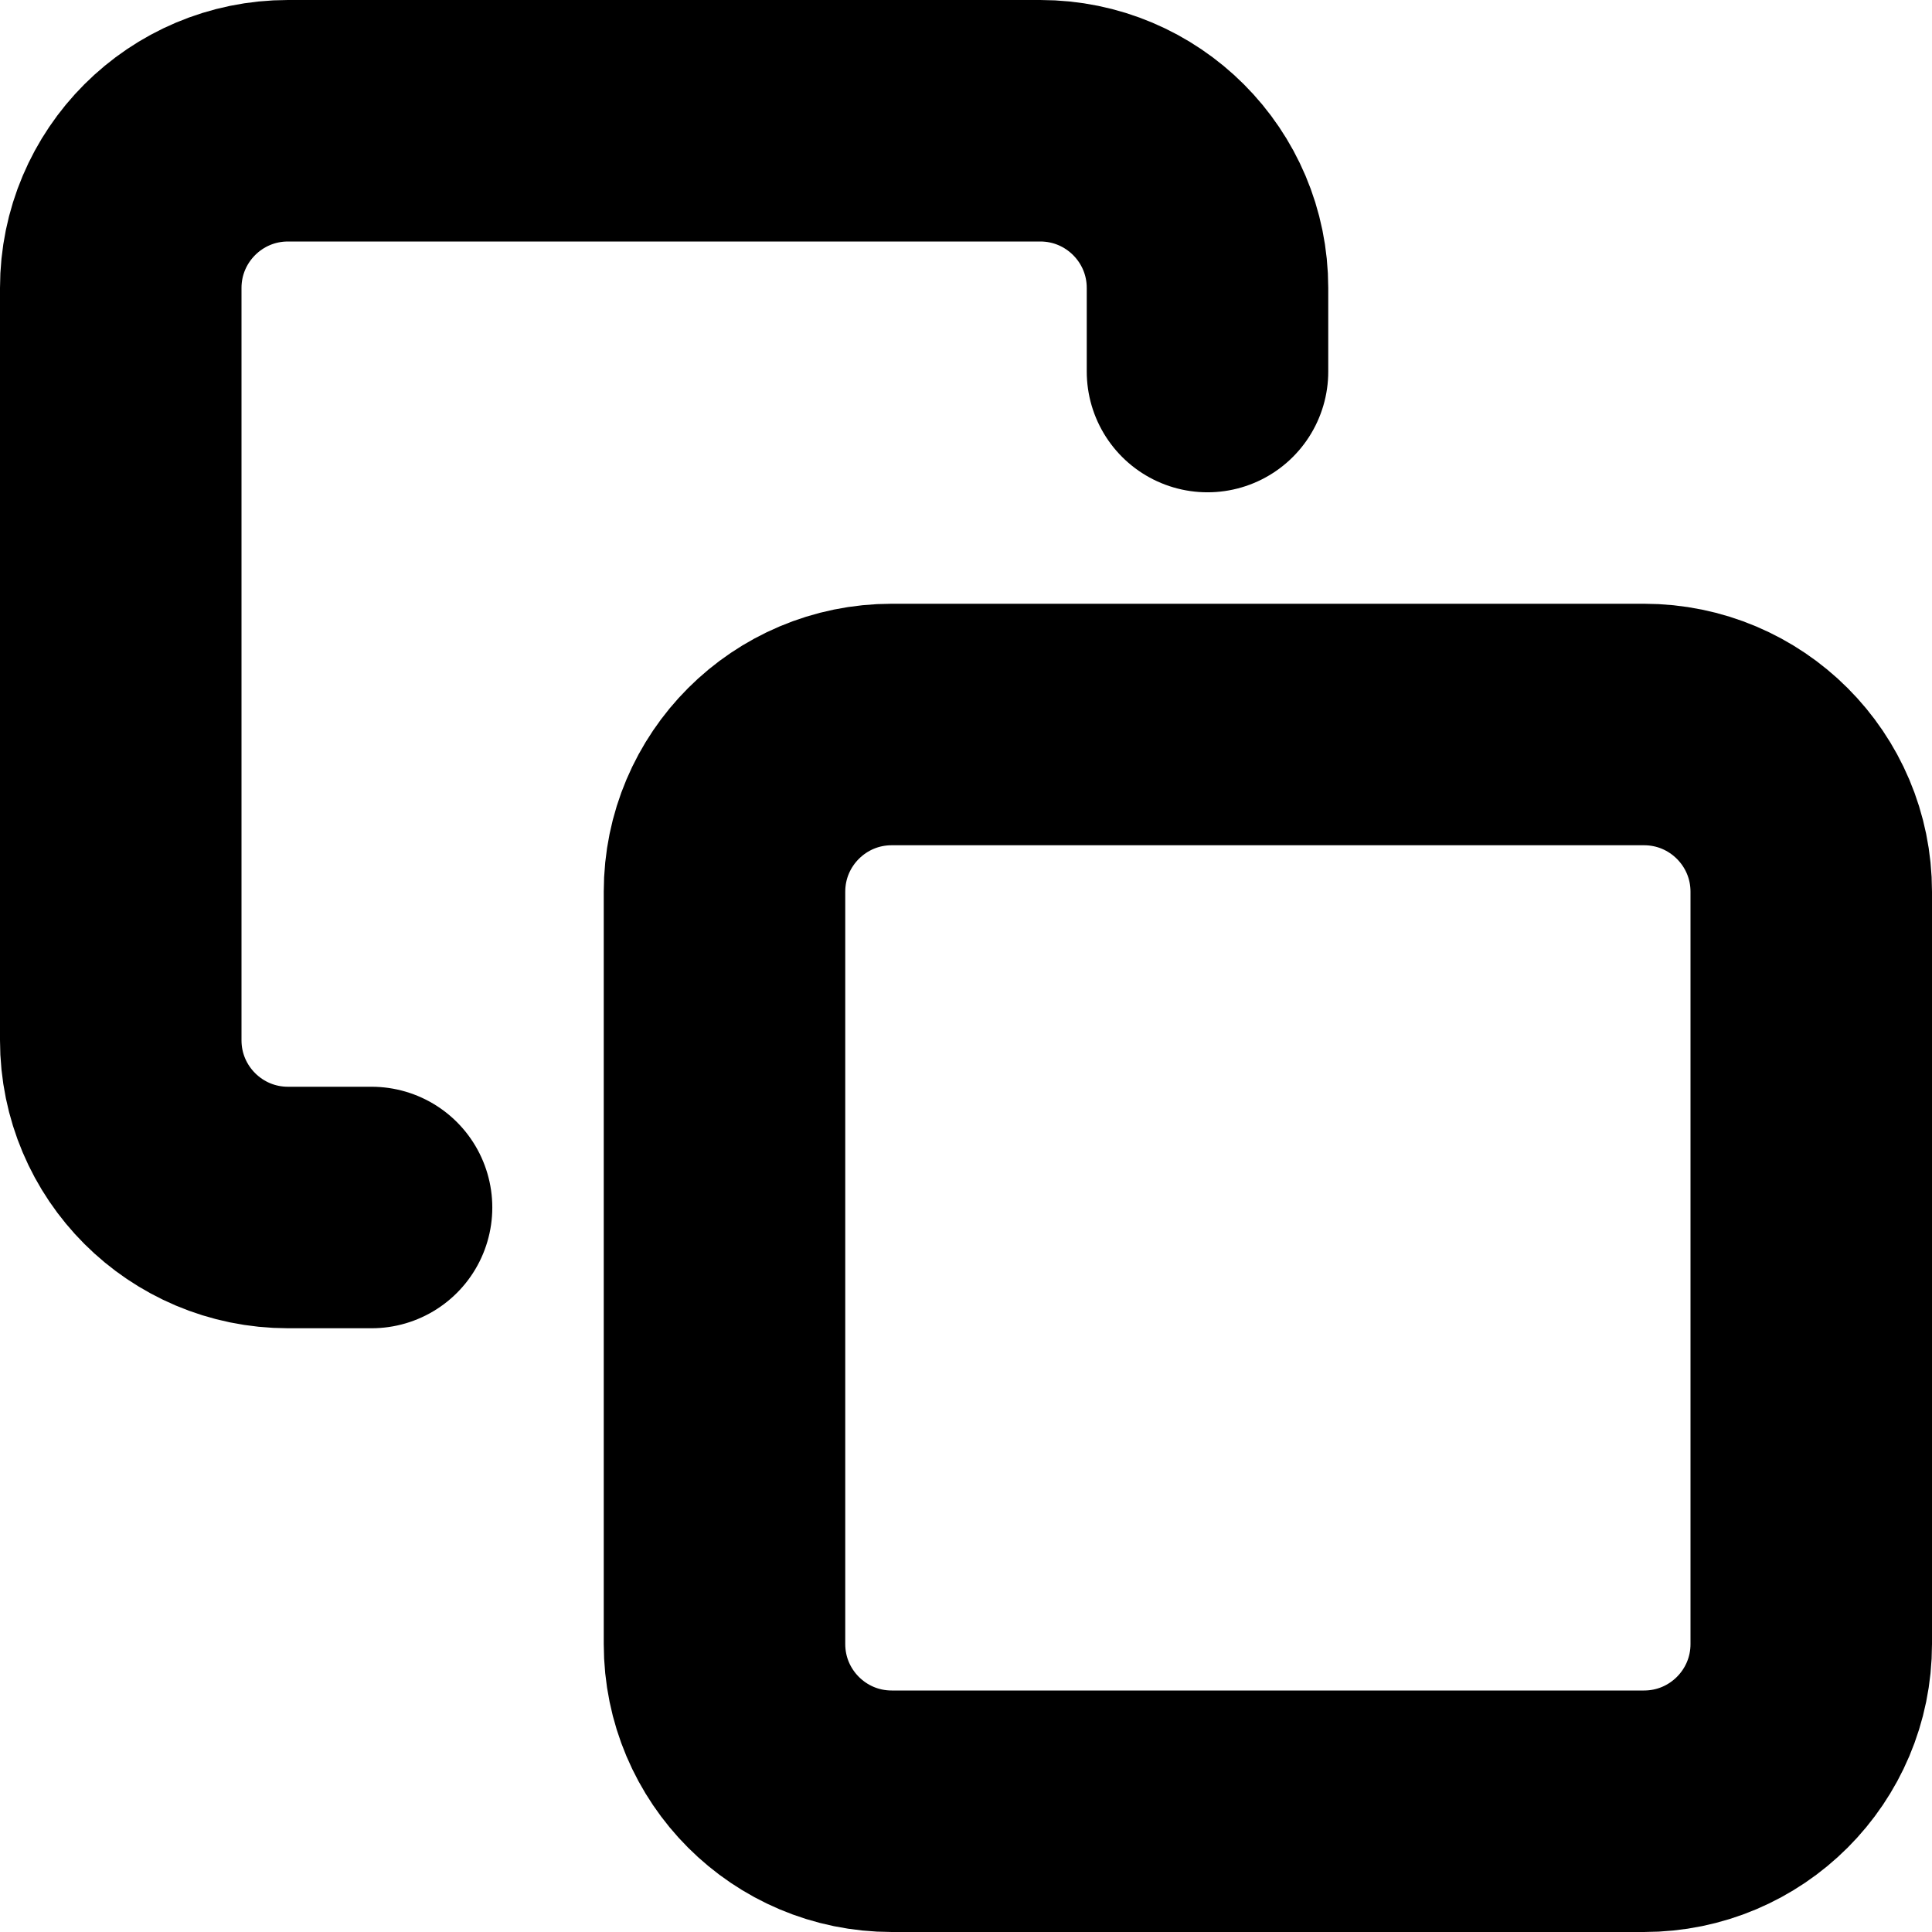
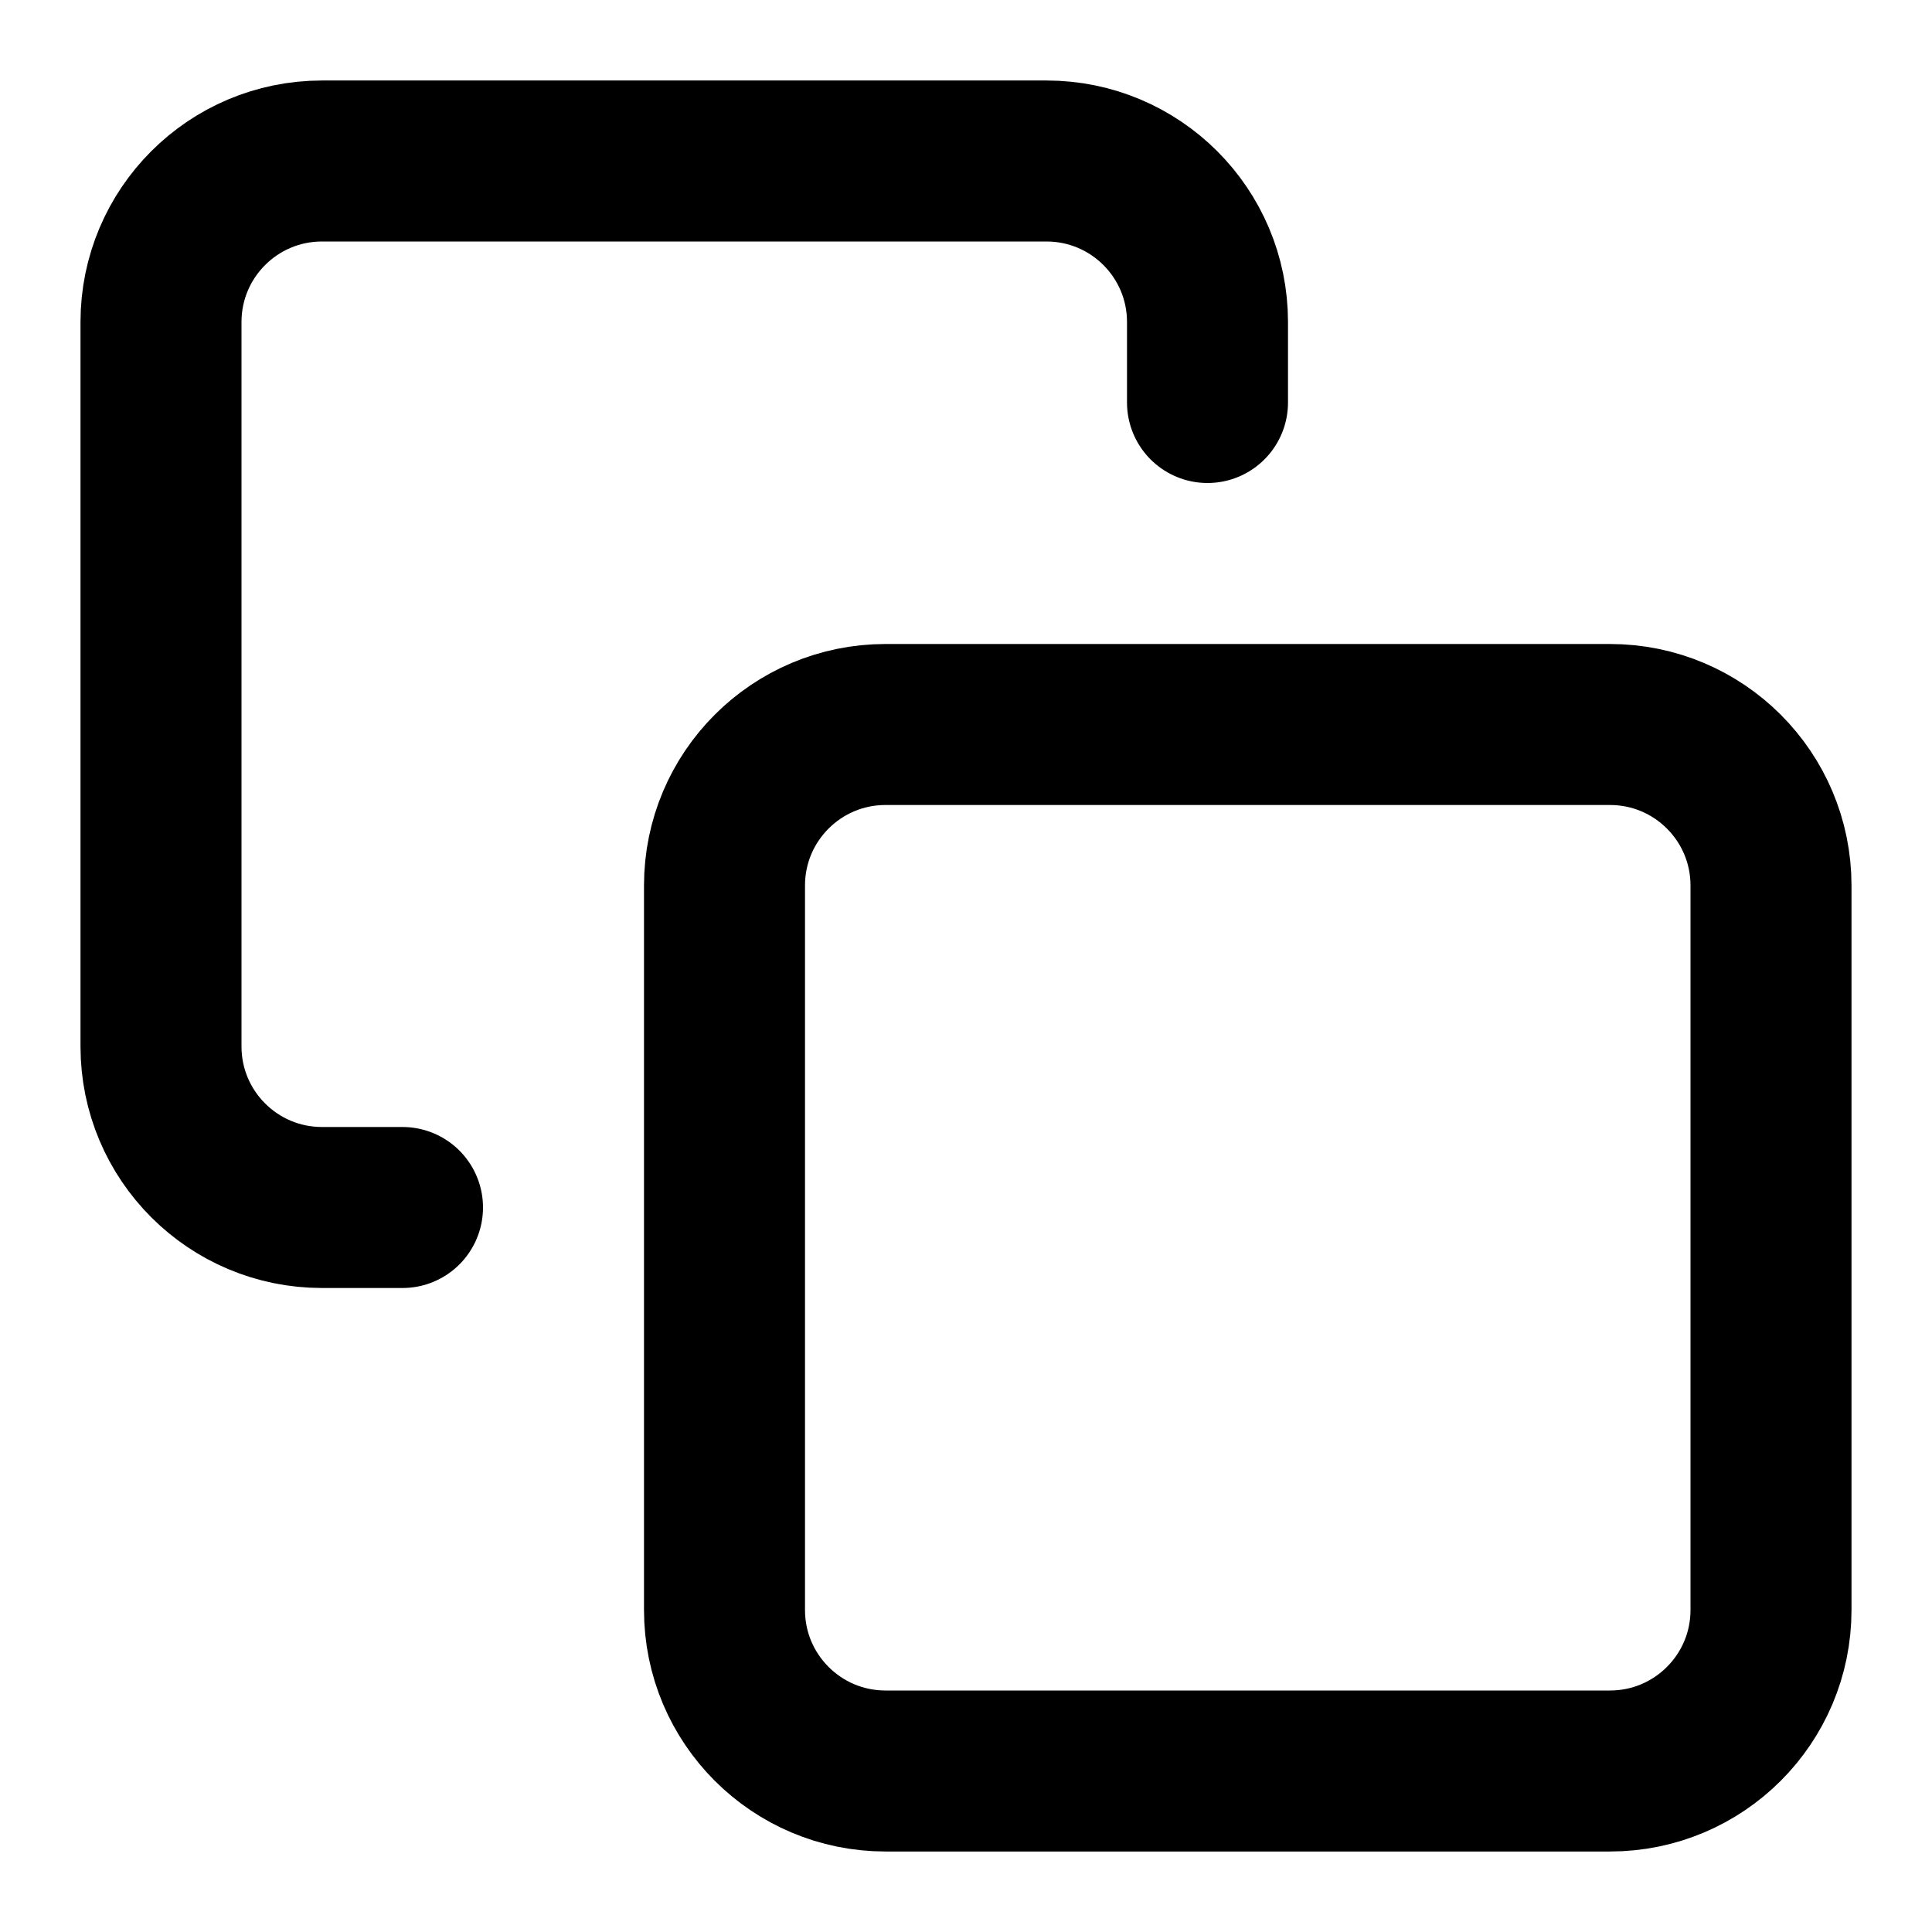
- <svg xmlns="http://www.w3.org/2000/svg" width="16" height="16" focusable="false">
-   <g id="tuiIconCopy" transform="translate(-8,-8)">
-     <svg x="50%" y="50%">
-       <svg width="16" height="16" viewBox="0 0 16 16" fill="none">
-         <path d="M13.615 6h-6.23C6.62 6 6 6.62 6 7.385v6.23C6 14.38 6.62 15 7.385 15h6.23C14.38 15 15 14.38 15 13.615v-6.23C15 6.62 14.38 6 13.615 6z" stroke="currentColor" stroke-width="2" stroke-linecap="round" stroke-linejoin="round" />
-         <path d="M3.077 10h-.692A1.385 1.385 0 0 1 1 8.615v-6.23A1.385 1.385 0 0 1 2.385 1h6.23A1.385 1.385 0 0 1 10 2.385v.692" stroke="currentColor" stroke-width="2" stroke-linecap="round" stroke-linejoin="round" />
-       </svg>
-     </svg>
-   </g>
+ <svg xmlns="http://www.w3.org/2000/svg" id="tuiIconCopy" viewBox="0 0 24 24" fill="none">
+   <path d="M20 9h-9a2 2 0 0 0-2 2v9a2 2 0 0 0 2 2h9a2 2 0 0 0 2-2v-9a2 2 0 0 0-2-2z" stroke="currentColor" stroke-width="2" stroke-linecap="round" stroke-linejoin="round" />
+   <path d="M5 15H4a2 2 0 0 1-2-2V4a2 2 0 0 1 2-2h9a2 2 0 0 1 2 2v1" stroke="currentColor" stroke-width="2" stroke-linecap="round" stroke-linejoin="round" />
</svg>
